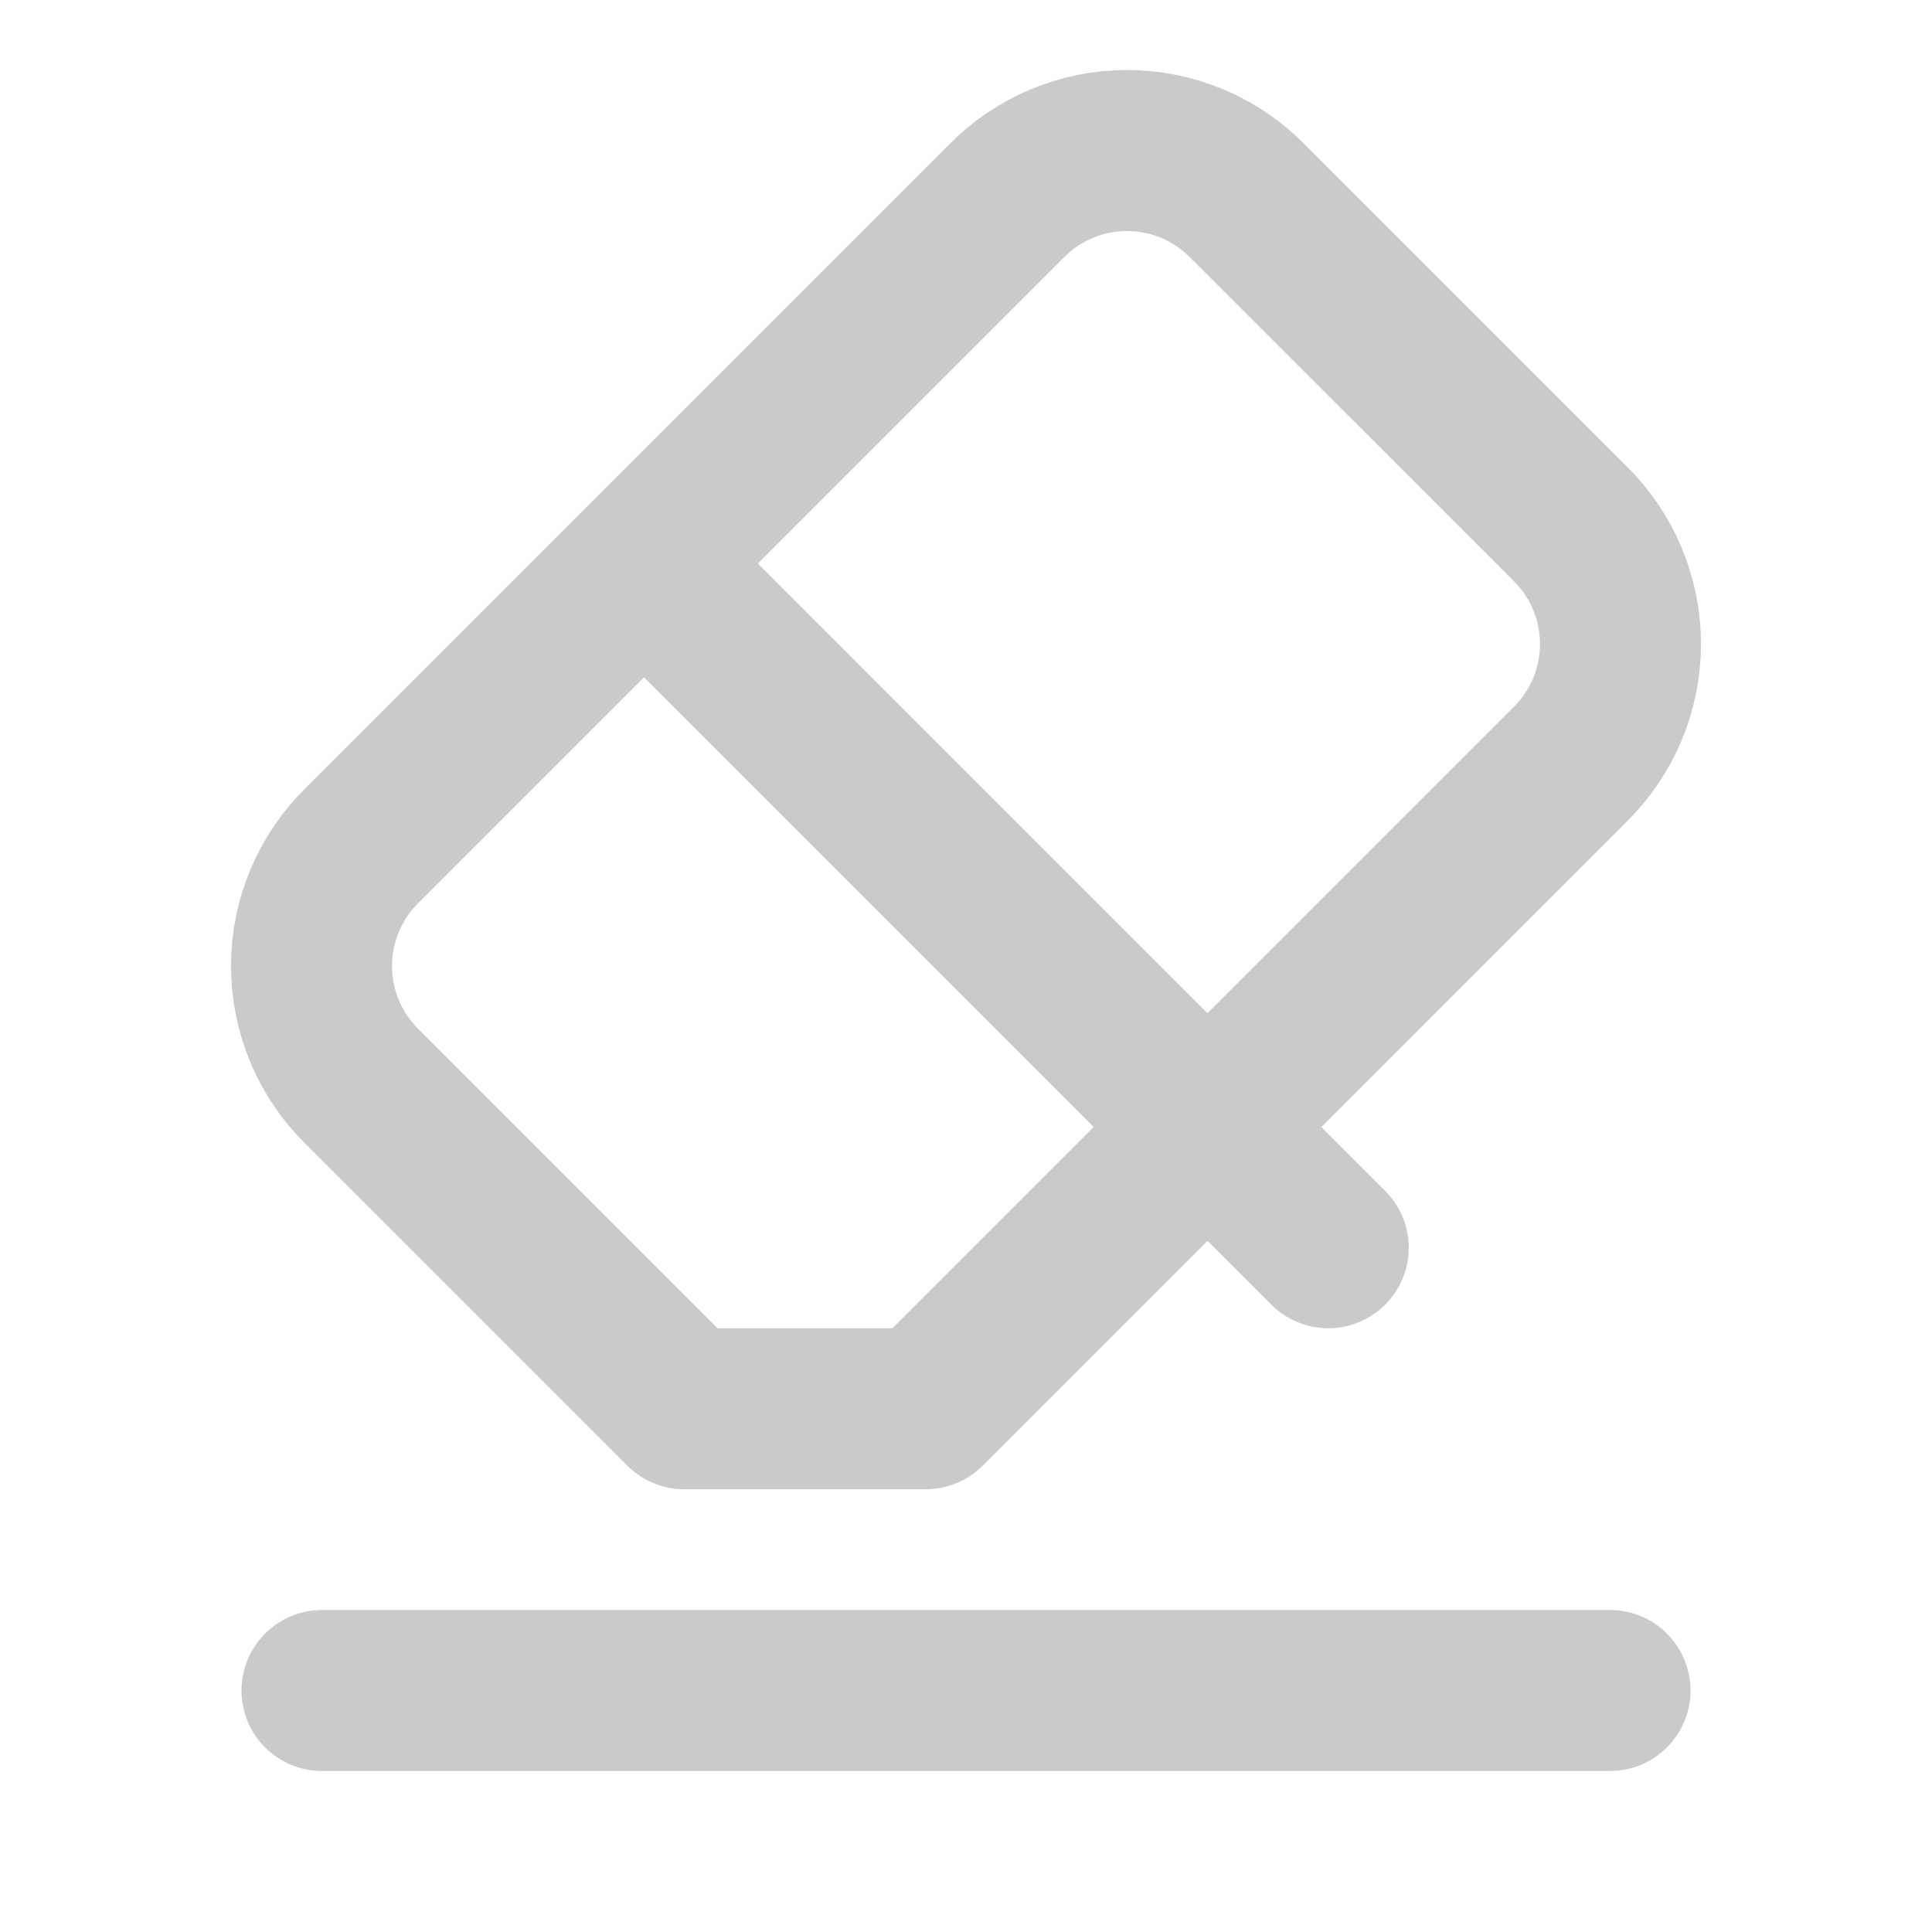
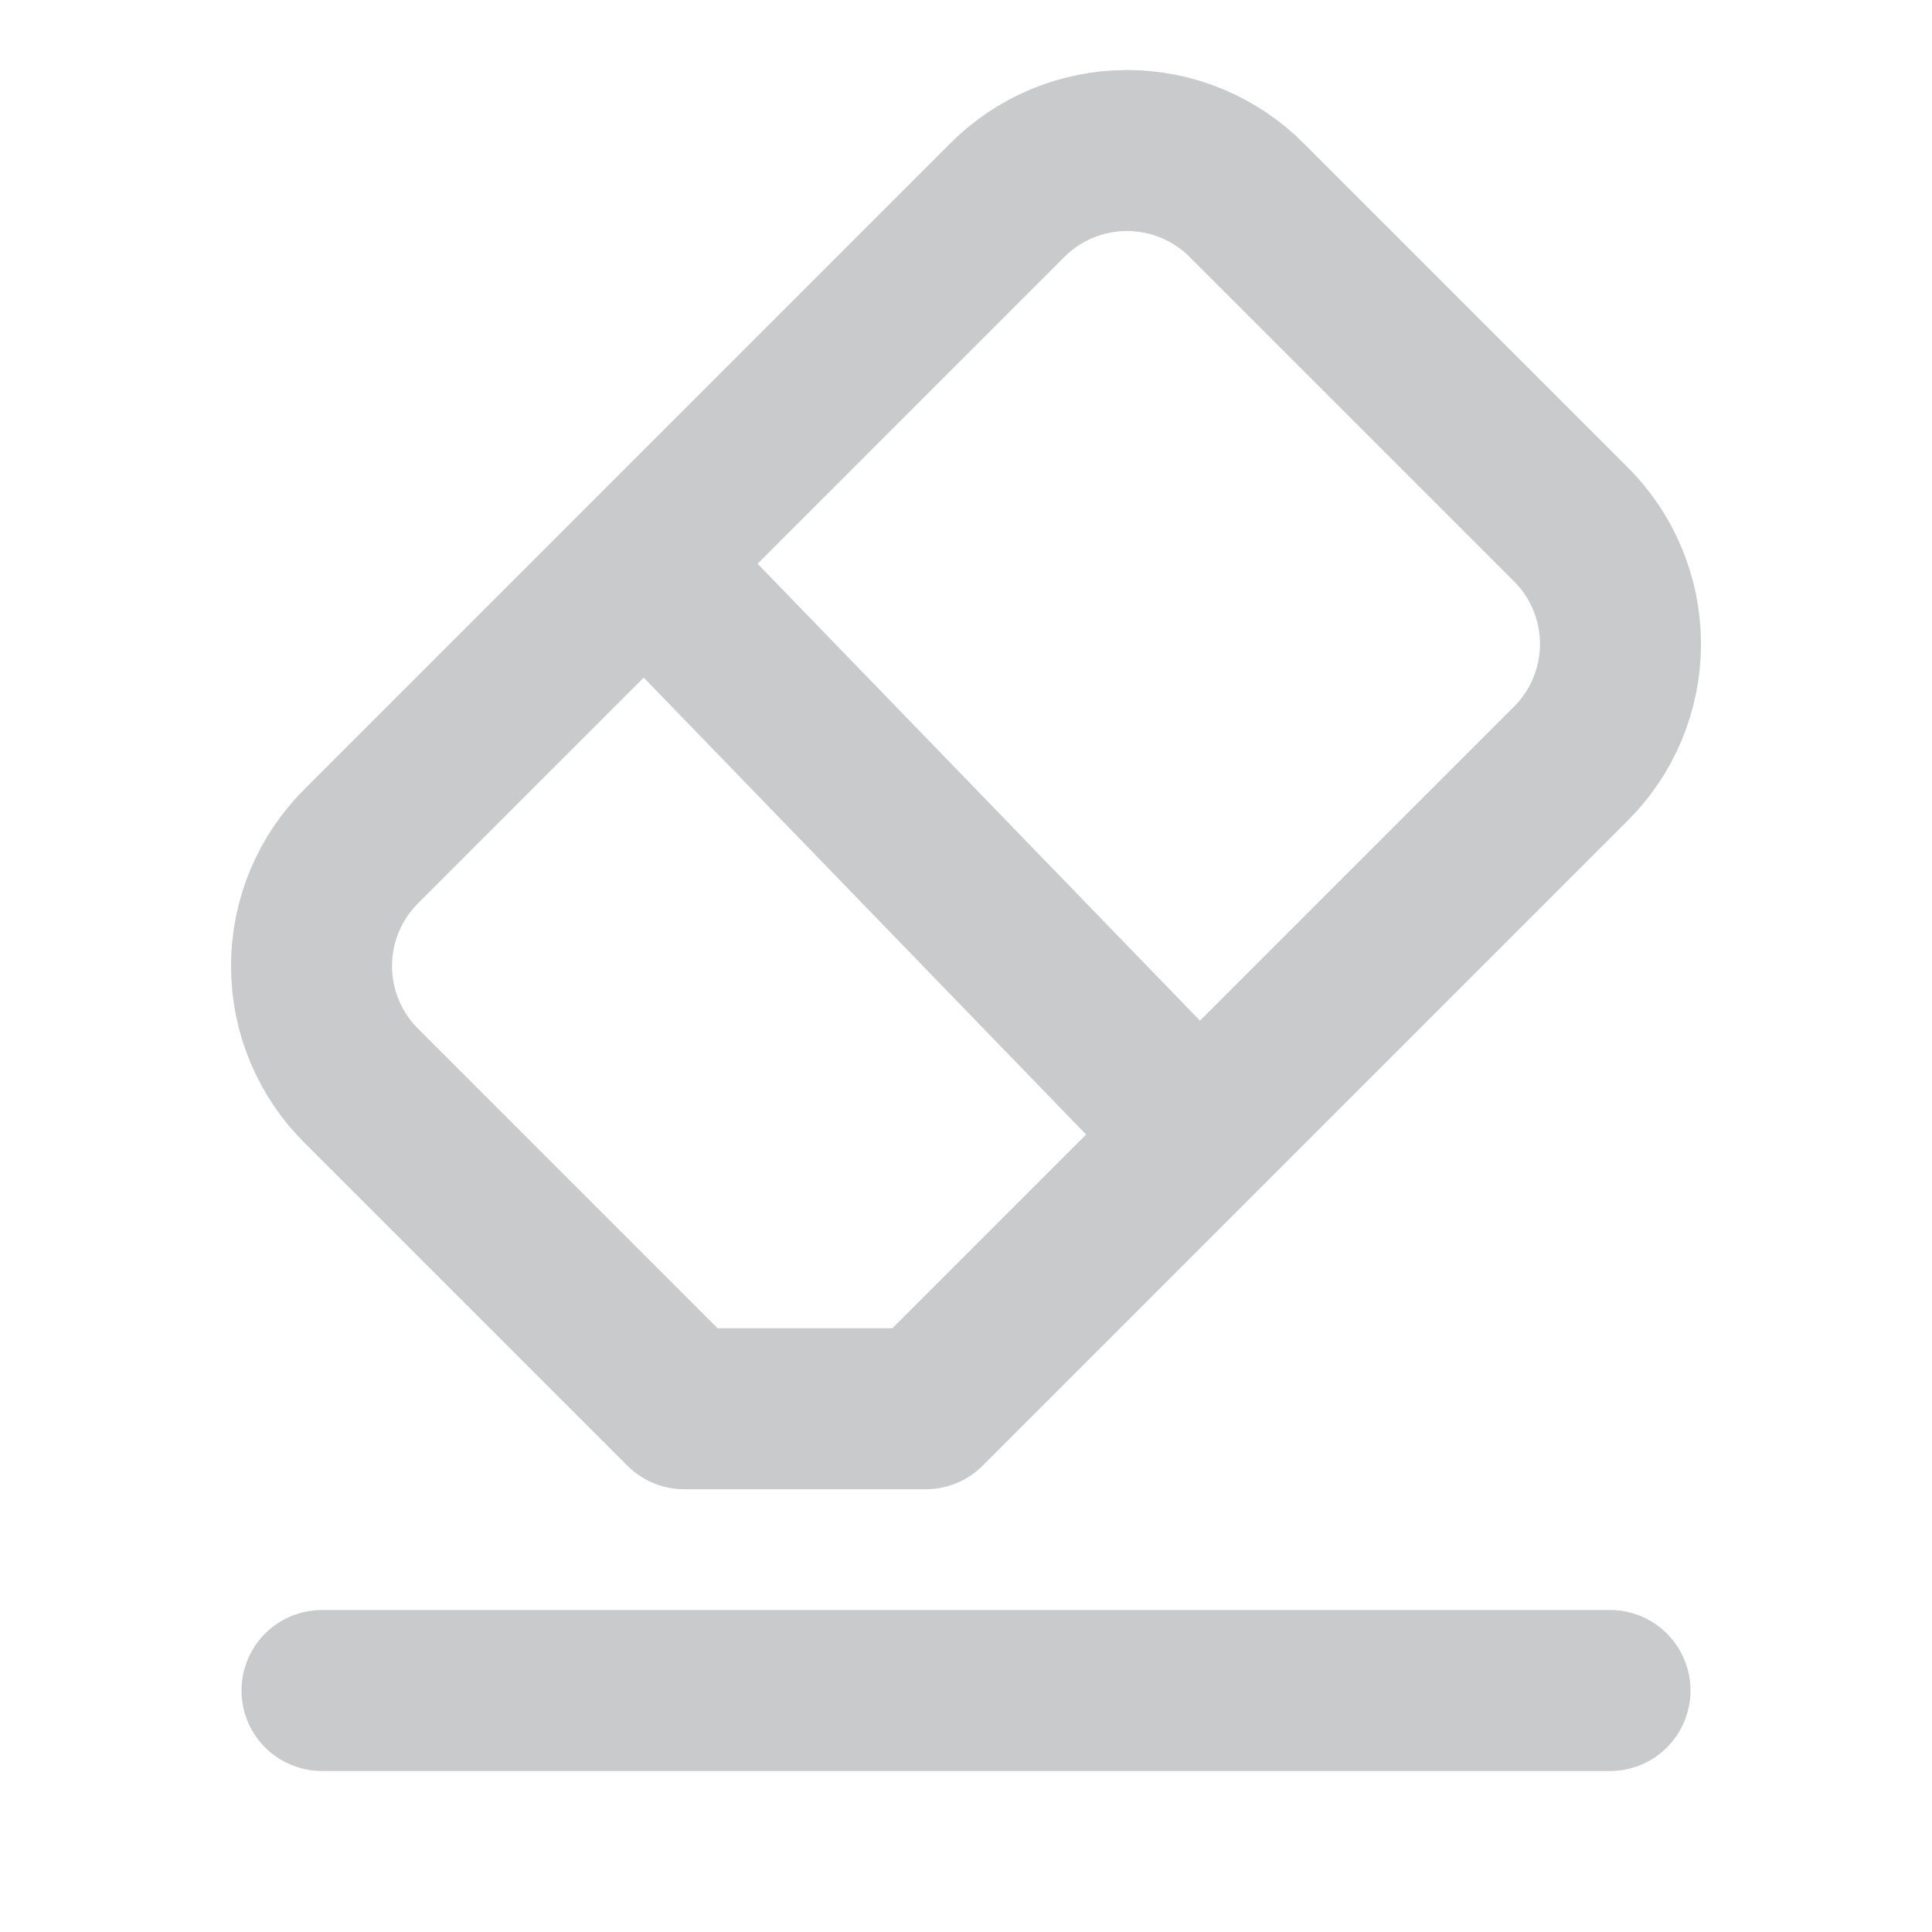
- <svg xmlns="http://www.w3.org/2000/svg" width="24" height="24" viewBox="0 0 24 24" fill="none" stroke="#c8cacc" stroke-width="2" stroke-linecap="round" stroke-linejoin="round">
-   <path d="M8.5 17.5 4.5 13.5a2.1 2.1 0 0 1 0-3l8-8a2.1 2.1 0 0 1 3 0l4 4a2.1 2.1 0 0 1 0 3L11.5 17.5Z" />
-   <path d="M8.5 7.5l8 8" />
-   <path d="M4 21h16" />
+ <svg xmlns="http://www.w3.org/2000/svg" width="24" height="24" viewBox="0 0 24 24" fill="none" stroke="#c8cacc" stroke-width="2" stroke-linecap="round" stroke-linejoin="round" version="1.1" id="svg3">
+   <defs id="defs3" />
+   <path d="M8.5 17.5 4.5 13.5a2.1 2.1 0 0 1 0-3l8-8a2.1 2.1 0 0 1 3 0l4 4a2.1 2.1 0 0 1 0 3L11.5 17.5Z" id="path1" />
+   <path d="m 8.5,7.5 6.272,6.478" id="path2" />
+   <path d="M4 21h16" id="path3" />
</svg>
